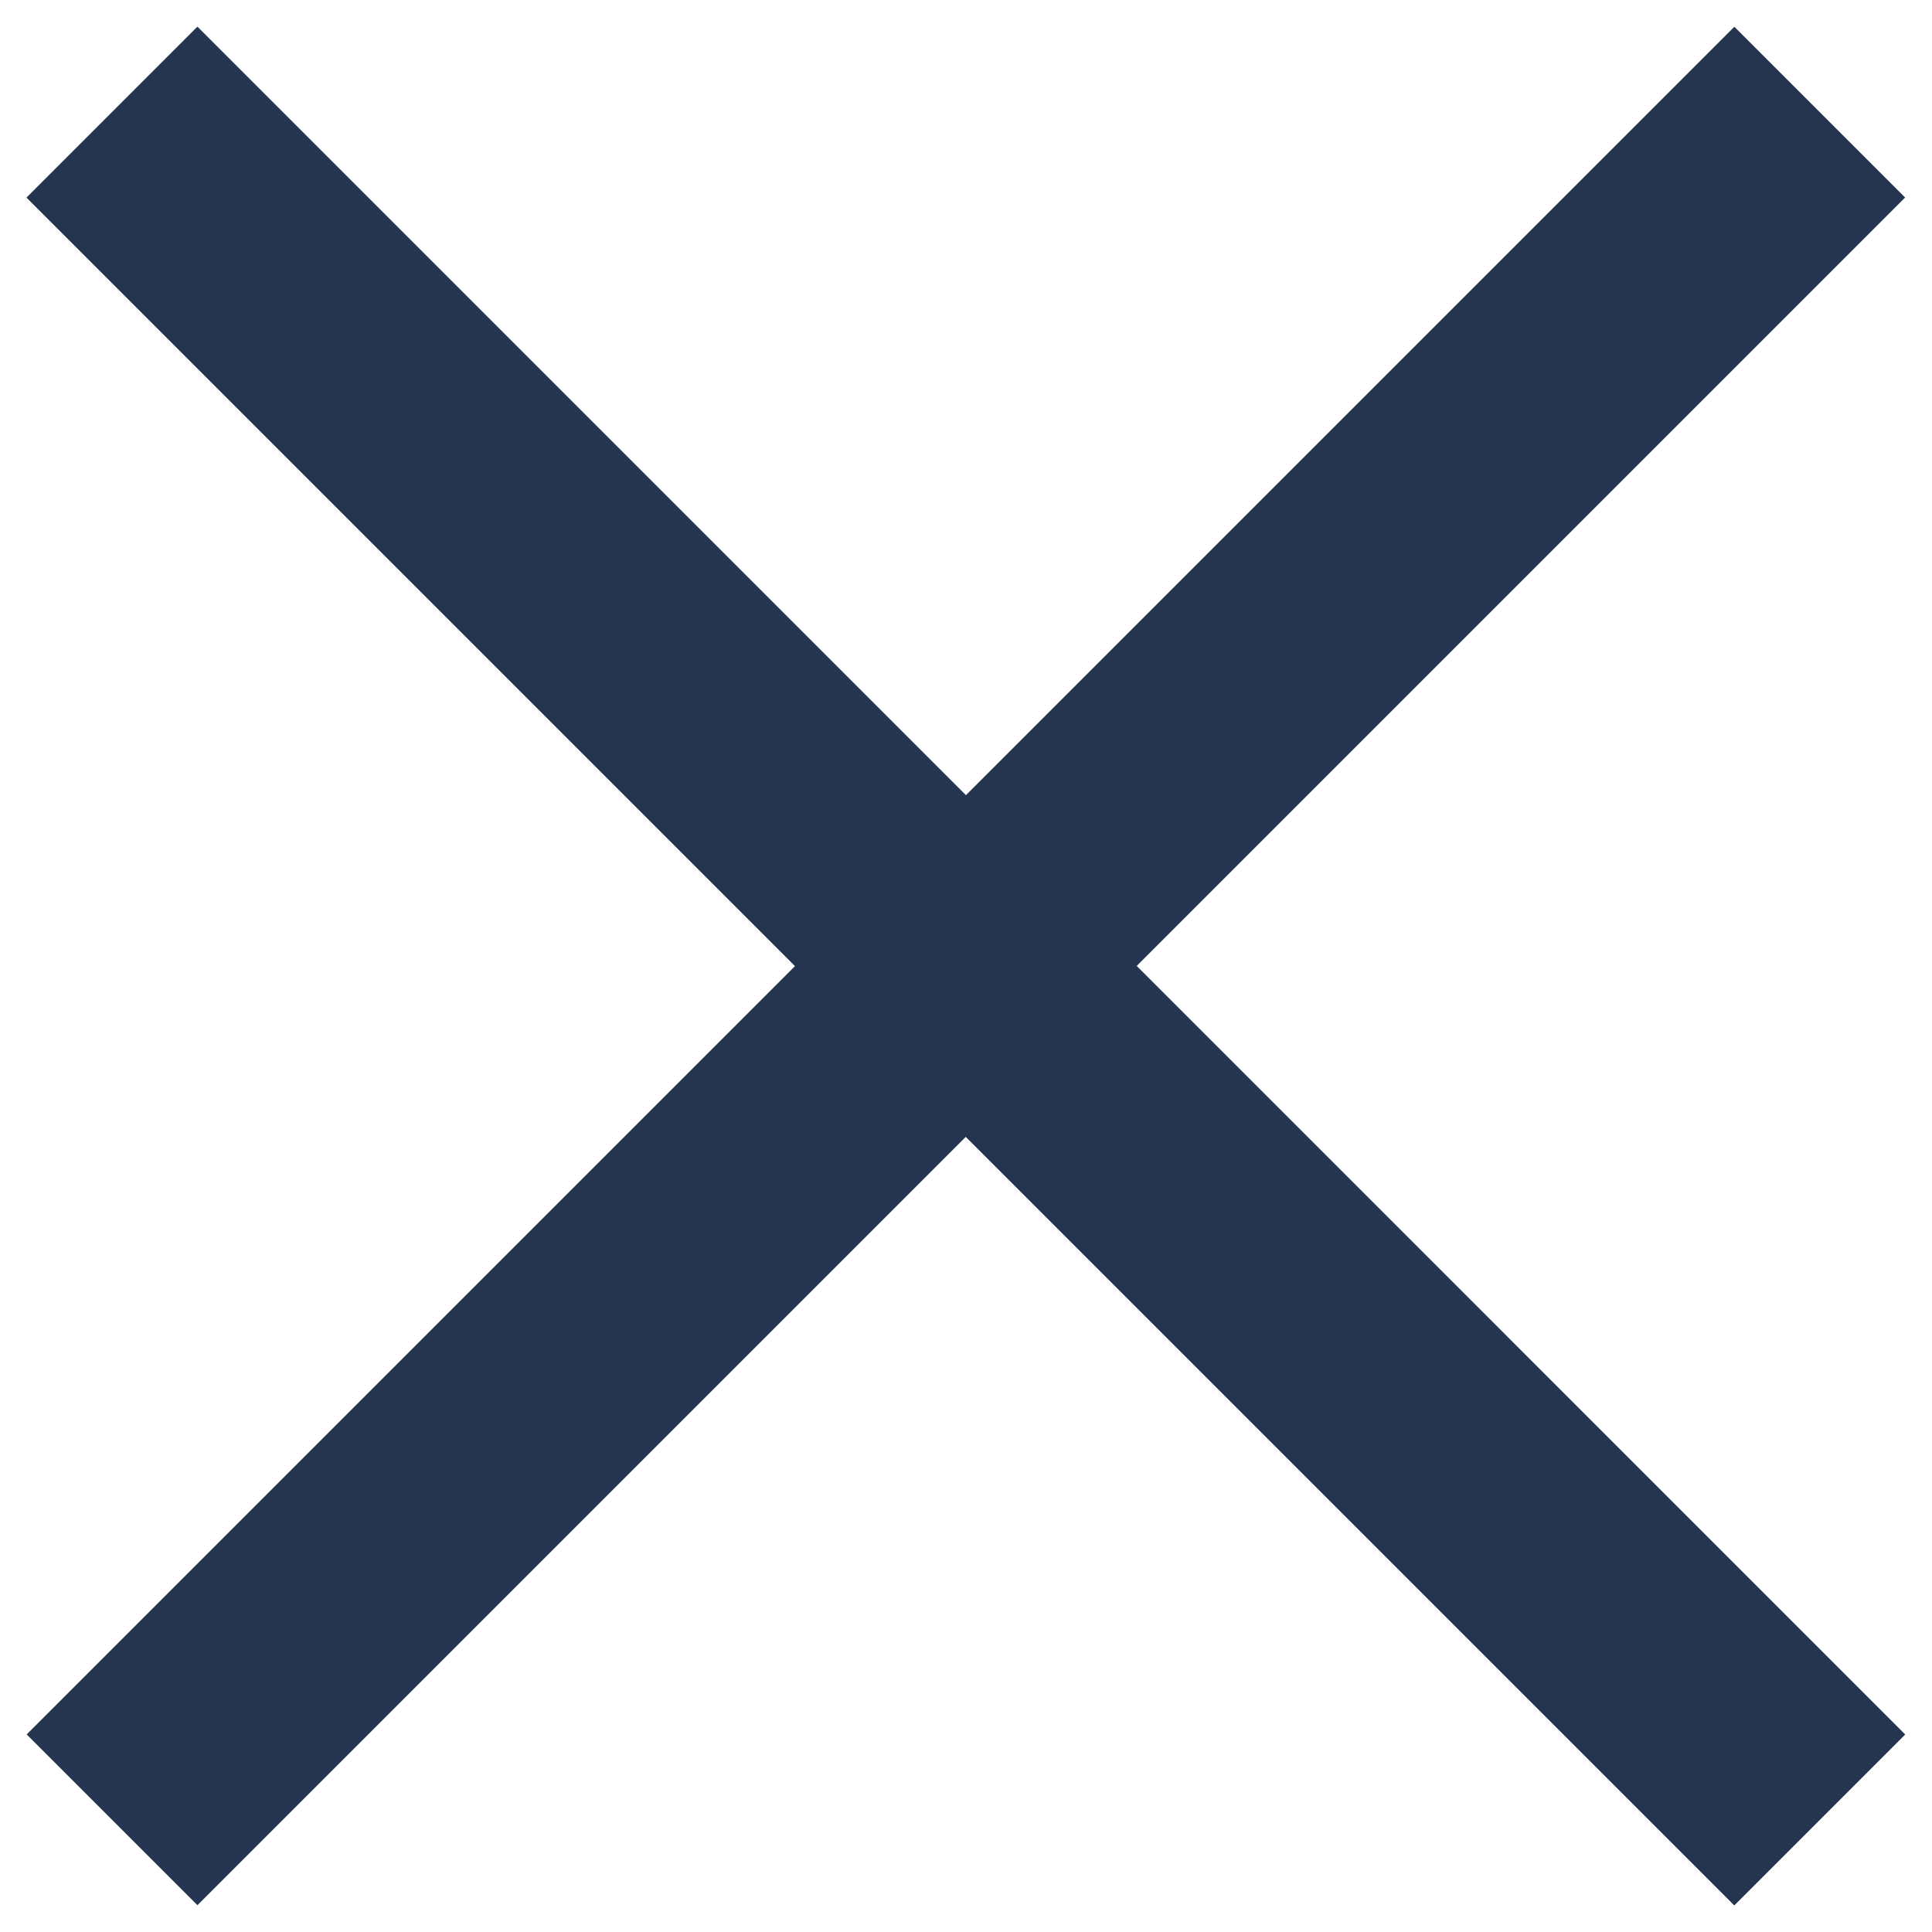
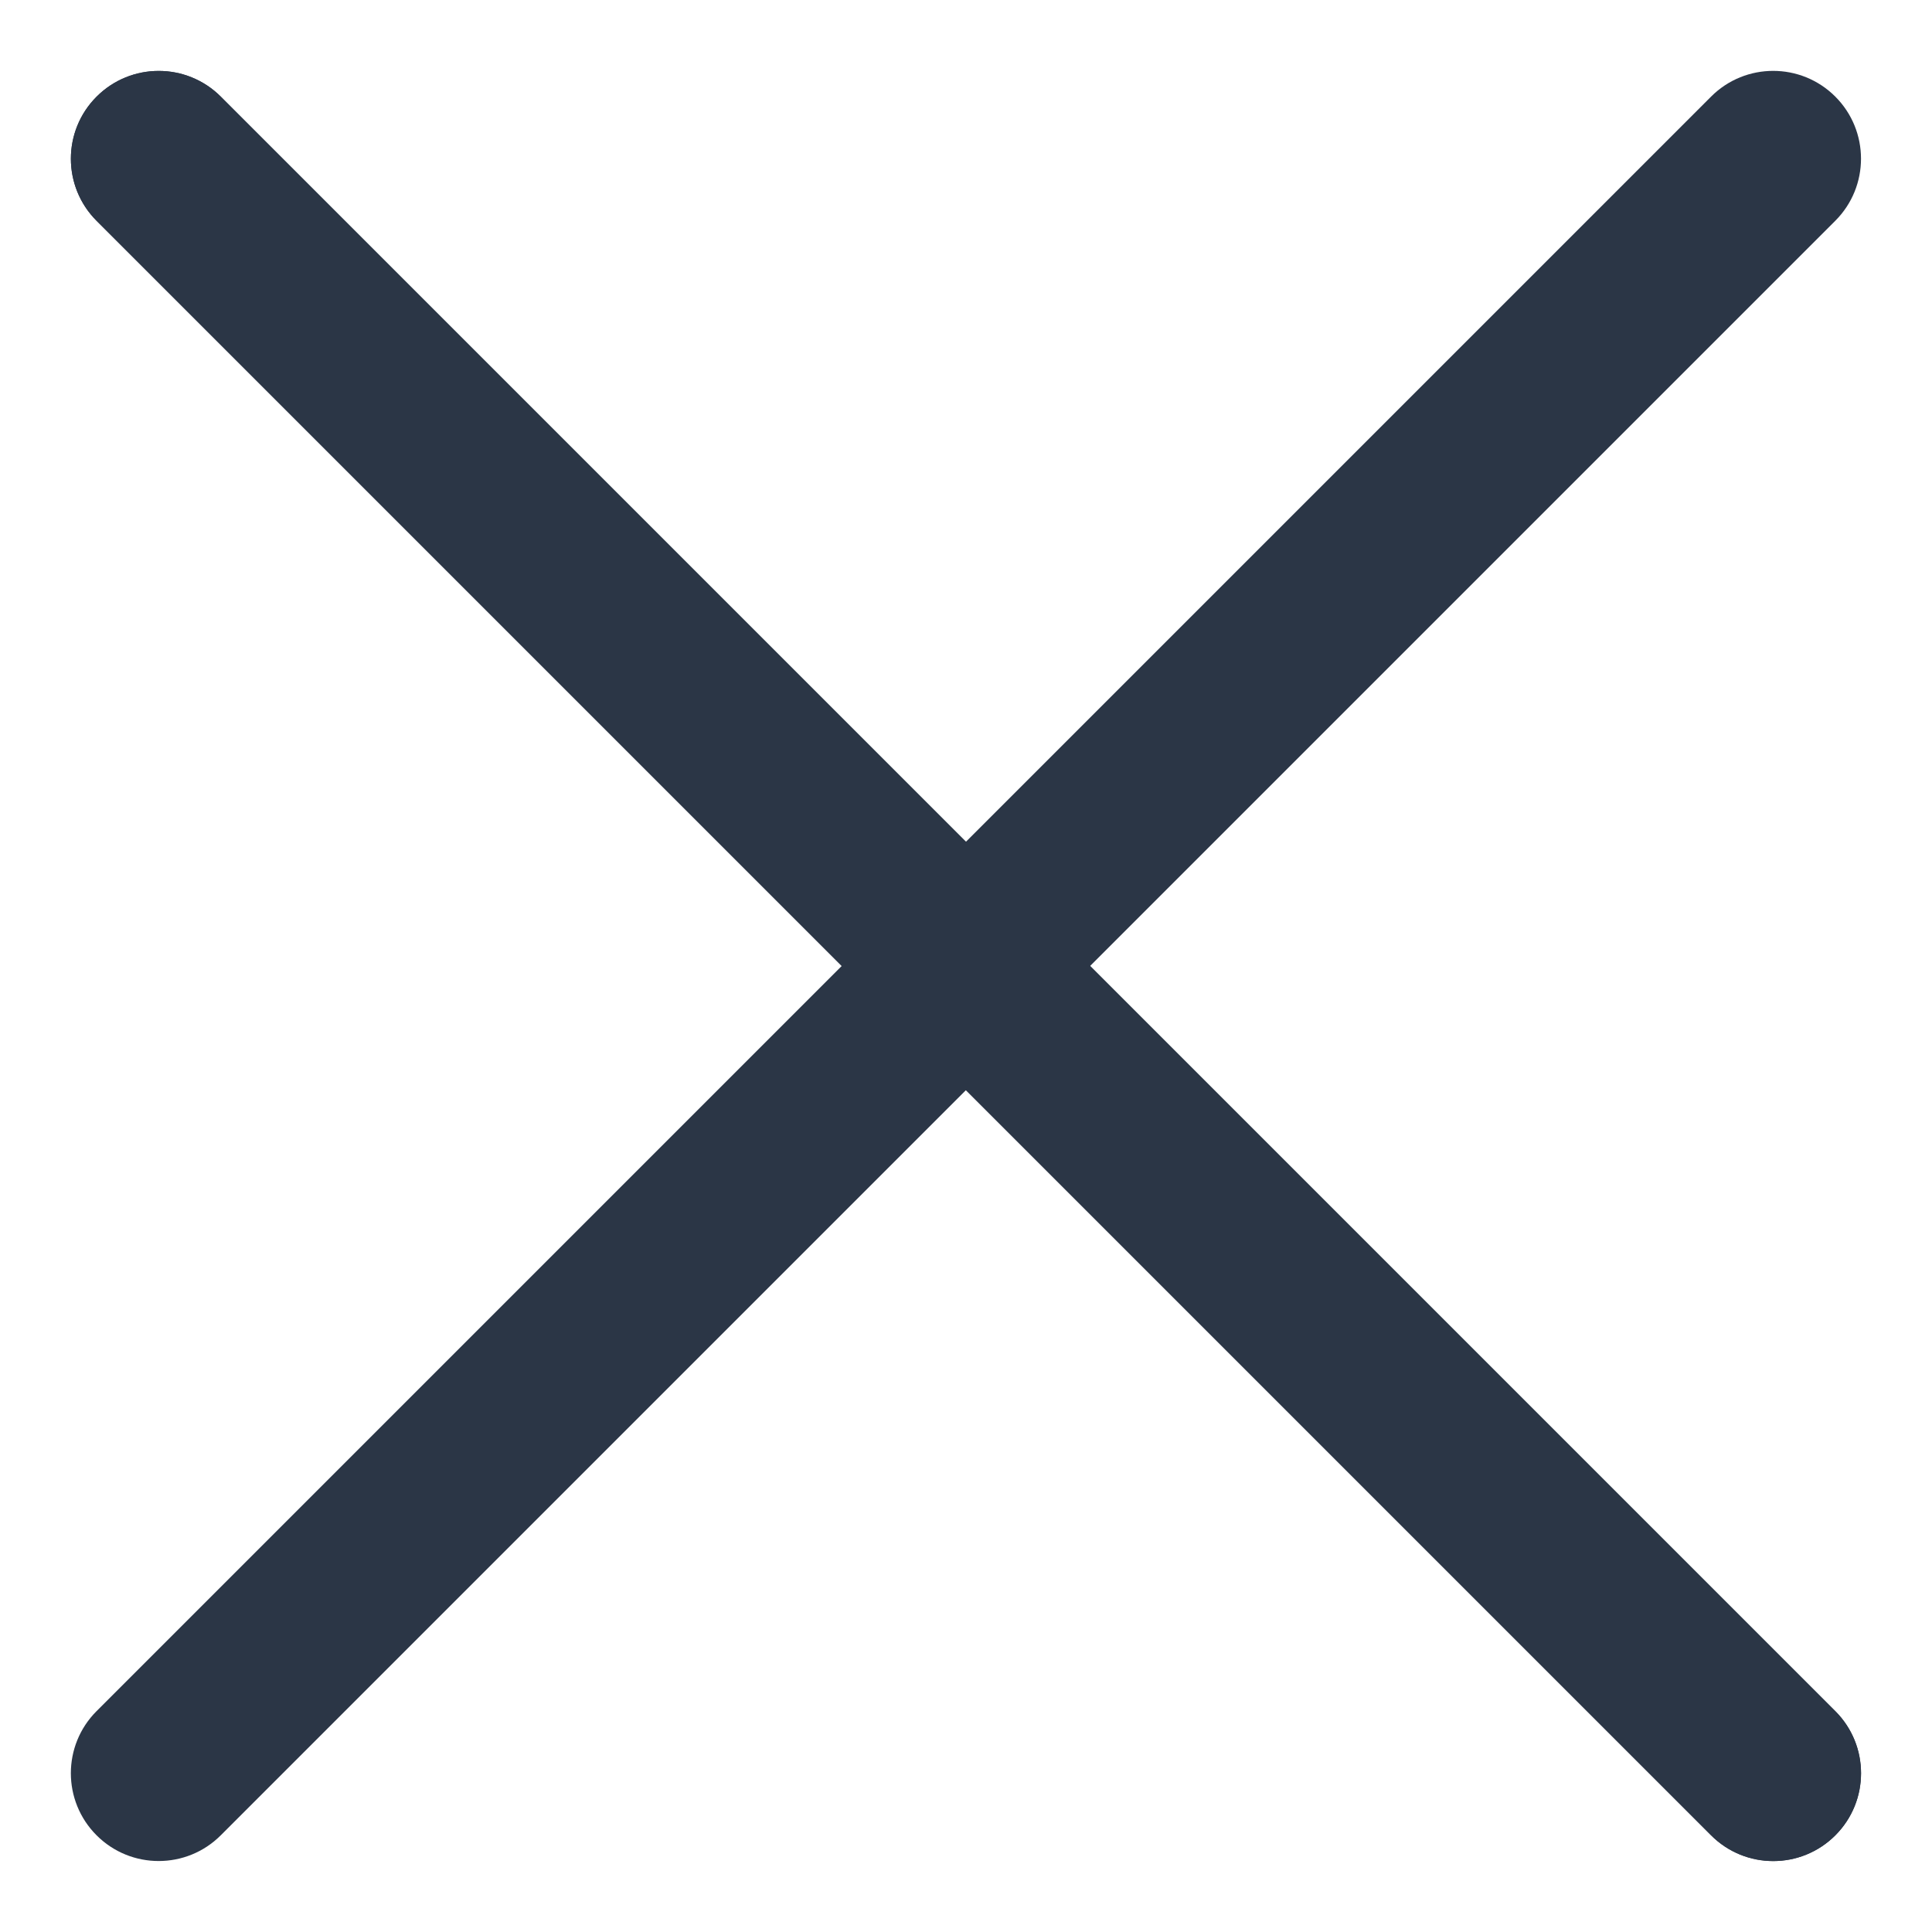
- <svg xmlns="http://www.w3.org/2000/svg" width="16" height="16" viewBox="0 0 16 16" fill="none">
-   <rect x="1.635" y="0.222" width="20" height="2" transform="rotate(45 1.63477 0.221802)" fill="#25344F" />
-   <rect x="0.221" y="14.364" width="20" height="2" transform="rotate(-45 0.220703 14.3639)" fill="#25344F" />
-   <rect x="1.635" y="0.222" width="20" height="2" transform="rotate(45 1.63477 0.221802)" fill="#25344F" />
+ <svg xmlns="http://www.w3.org/2000/svg" width="22" height="22" viewBox="0 0 22 22" fill="none">
+   <rect x="1.807" y="0.393" width="28" height="2" rx="1" transform="rotate(45 1.80664 0.393398)" fill="#2B3646" style="fill:#2B3646;fill:color(display-p3 0.169 0.212 0.275);fill-opacity:1;" />
+   <rect x="0.393" y="20.192" width="28" height="2" rx="1" transform="rotate(-45 0.392578 20.1924)" fill="#2B3646" style="fill:#2B3646;fill:color(display-p3 0.169 0.212 0.275);fill-opacity:1;" />
+   <rect x="1.807" y="0.393" width="28" height="2" rx="1" transform="rotate(45 1.80664 0.393398)" fill="#2B3646" style="fill:#2B3646;fill:color(display-p3 0.169 0.212 0.275);fill-opacity:1;" />
</svg>
